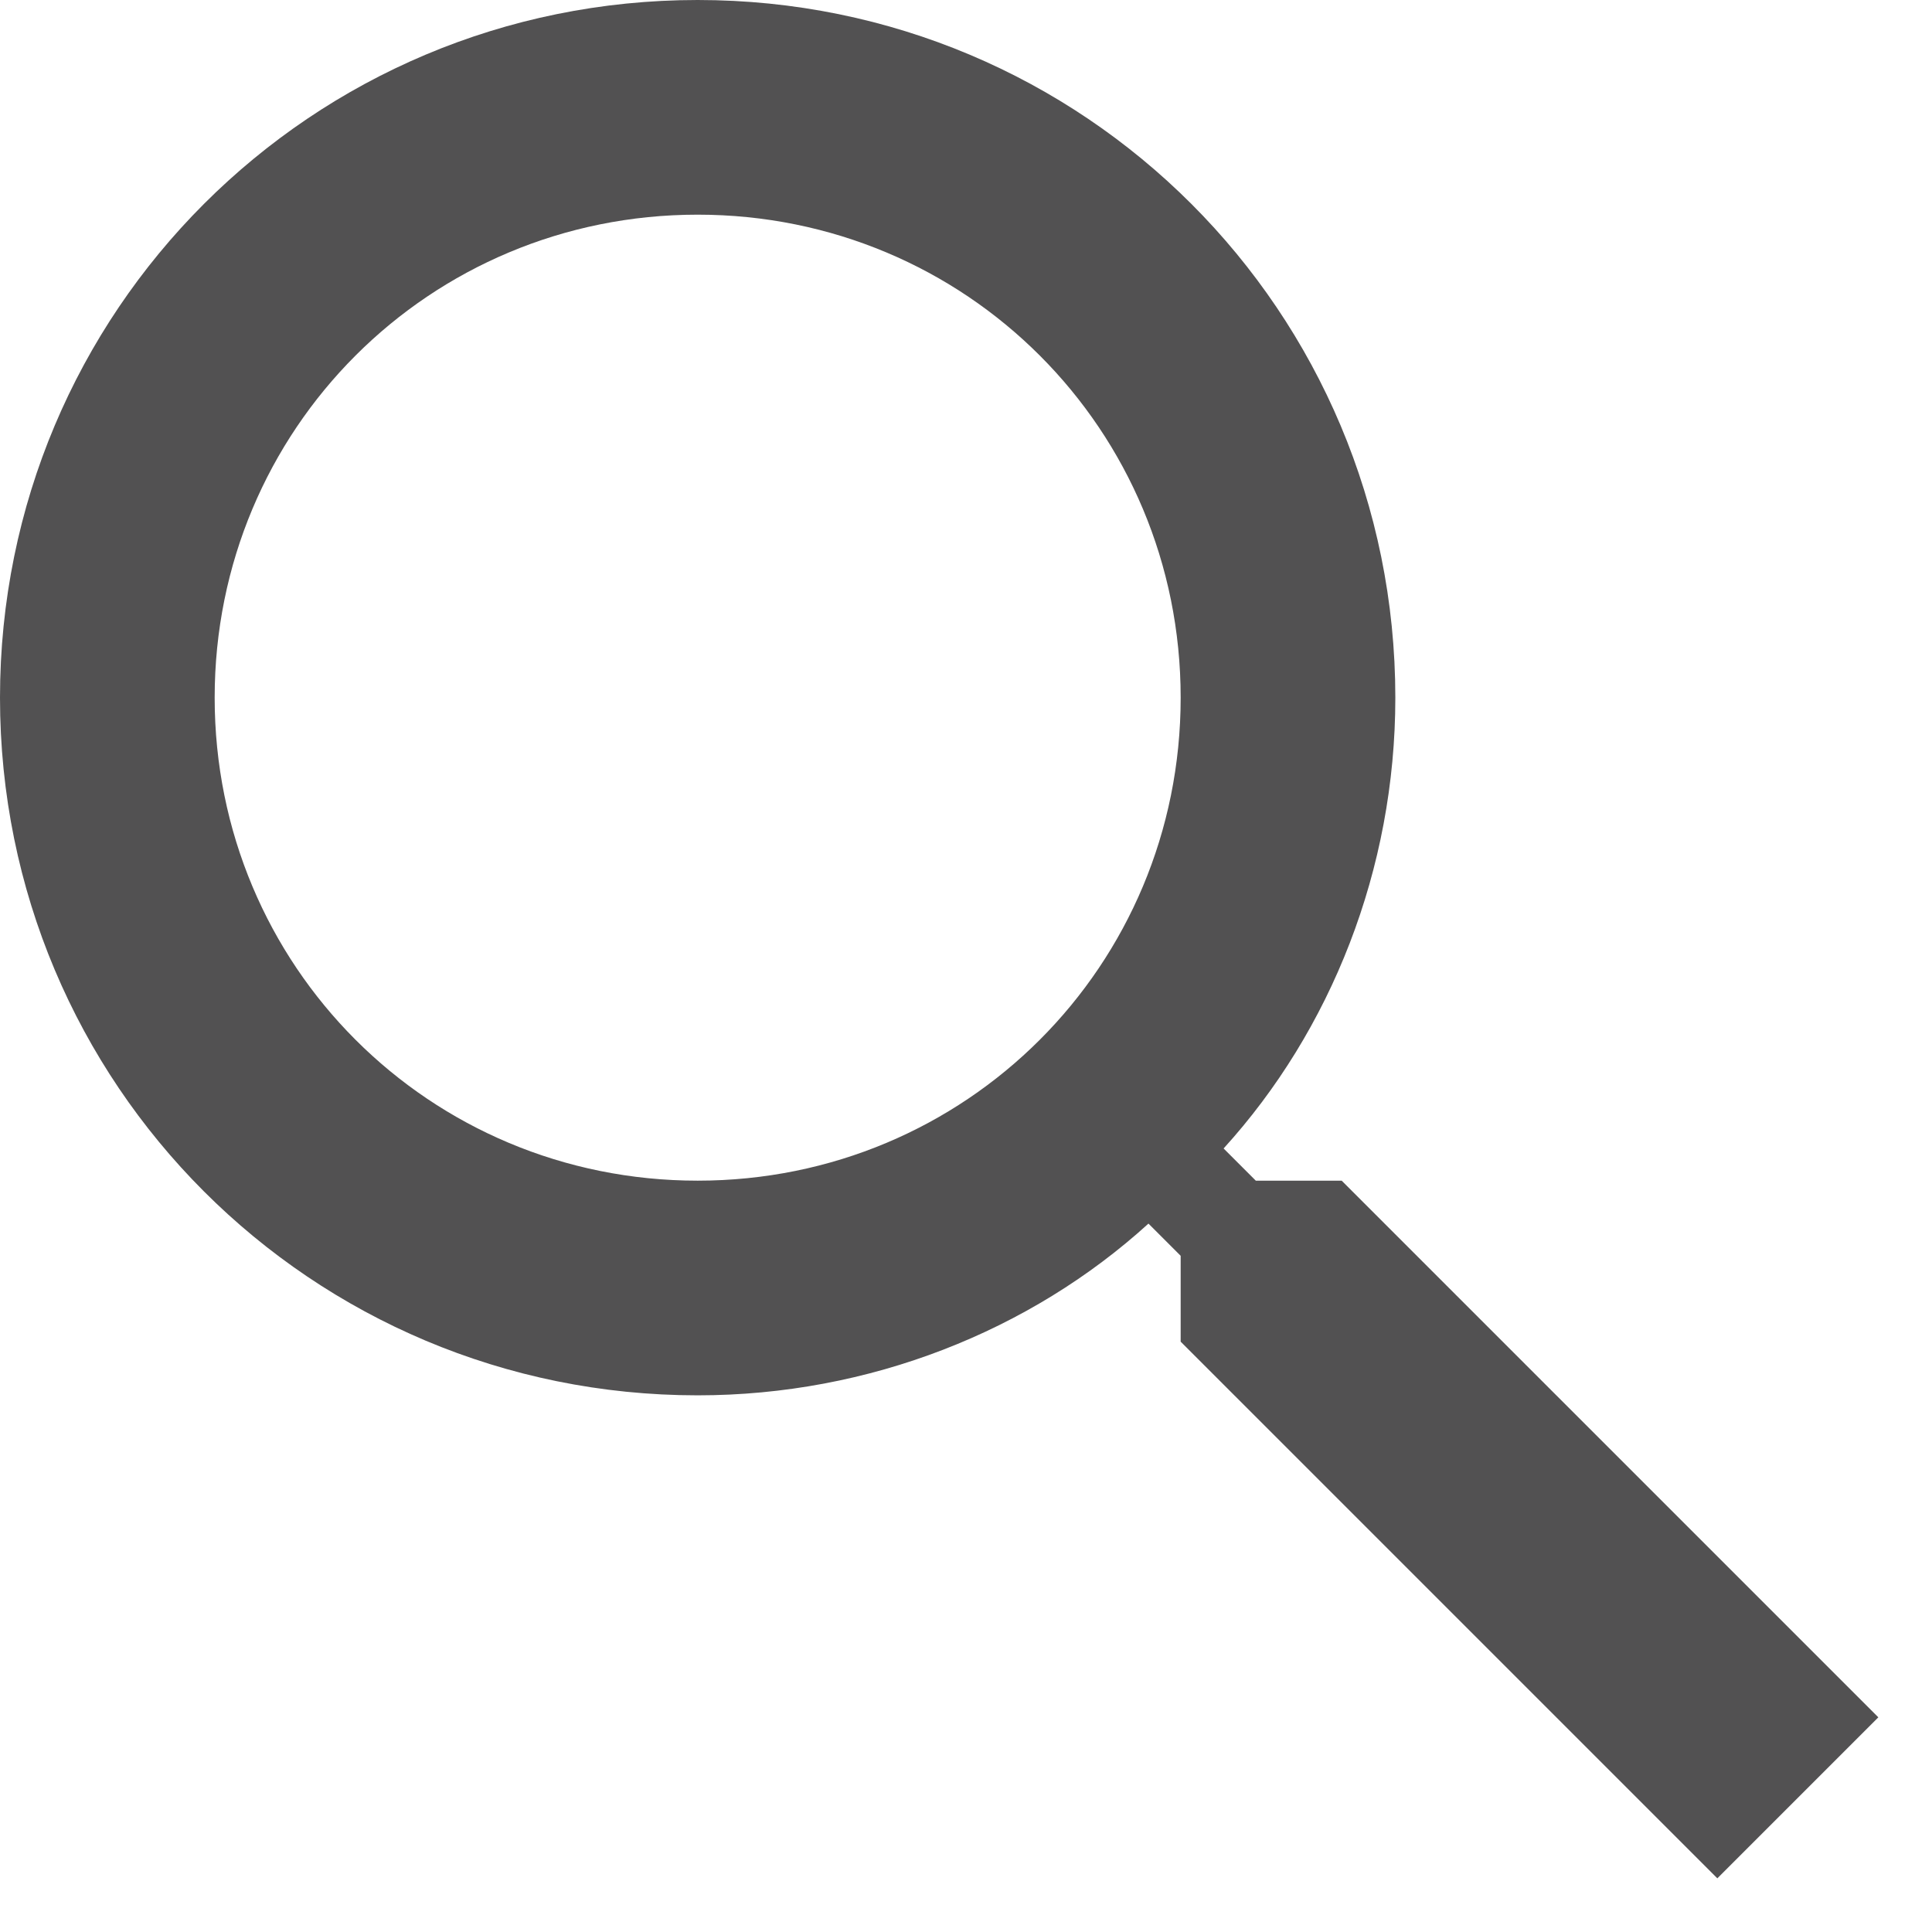
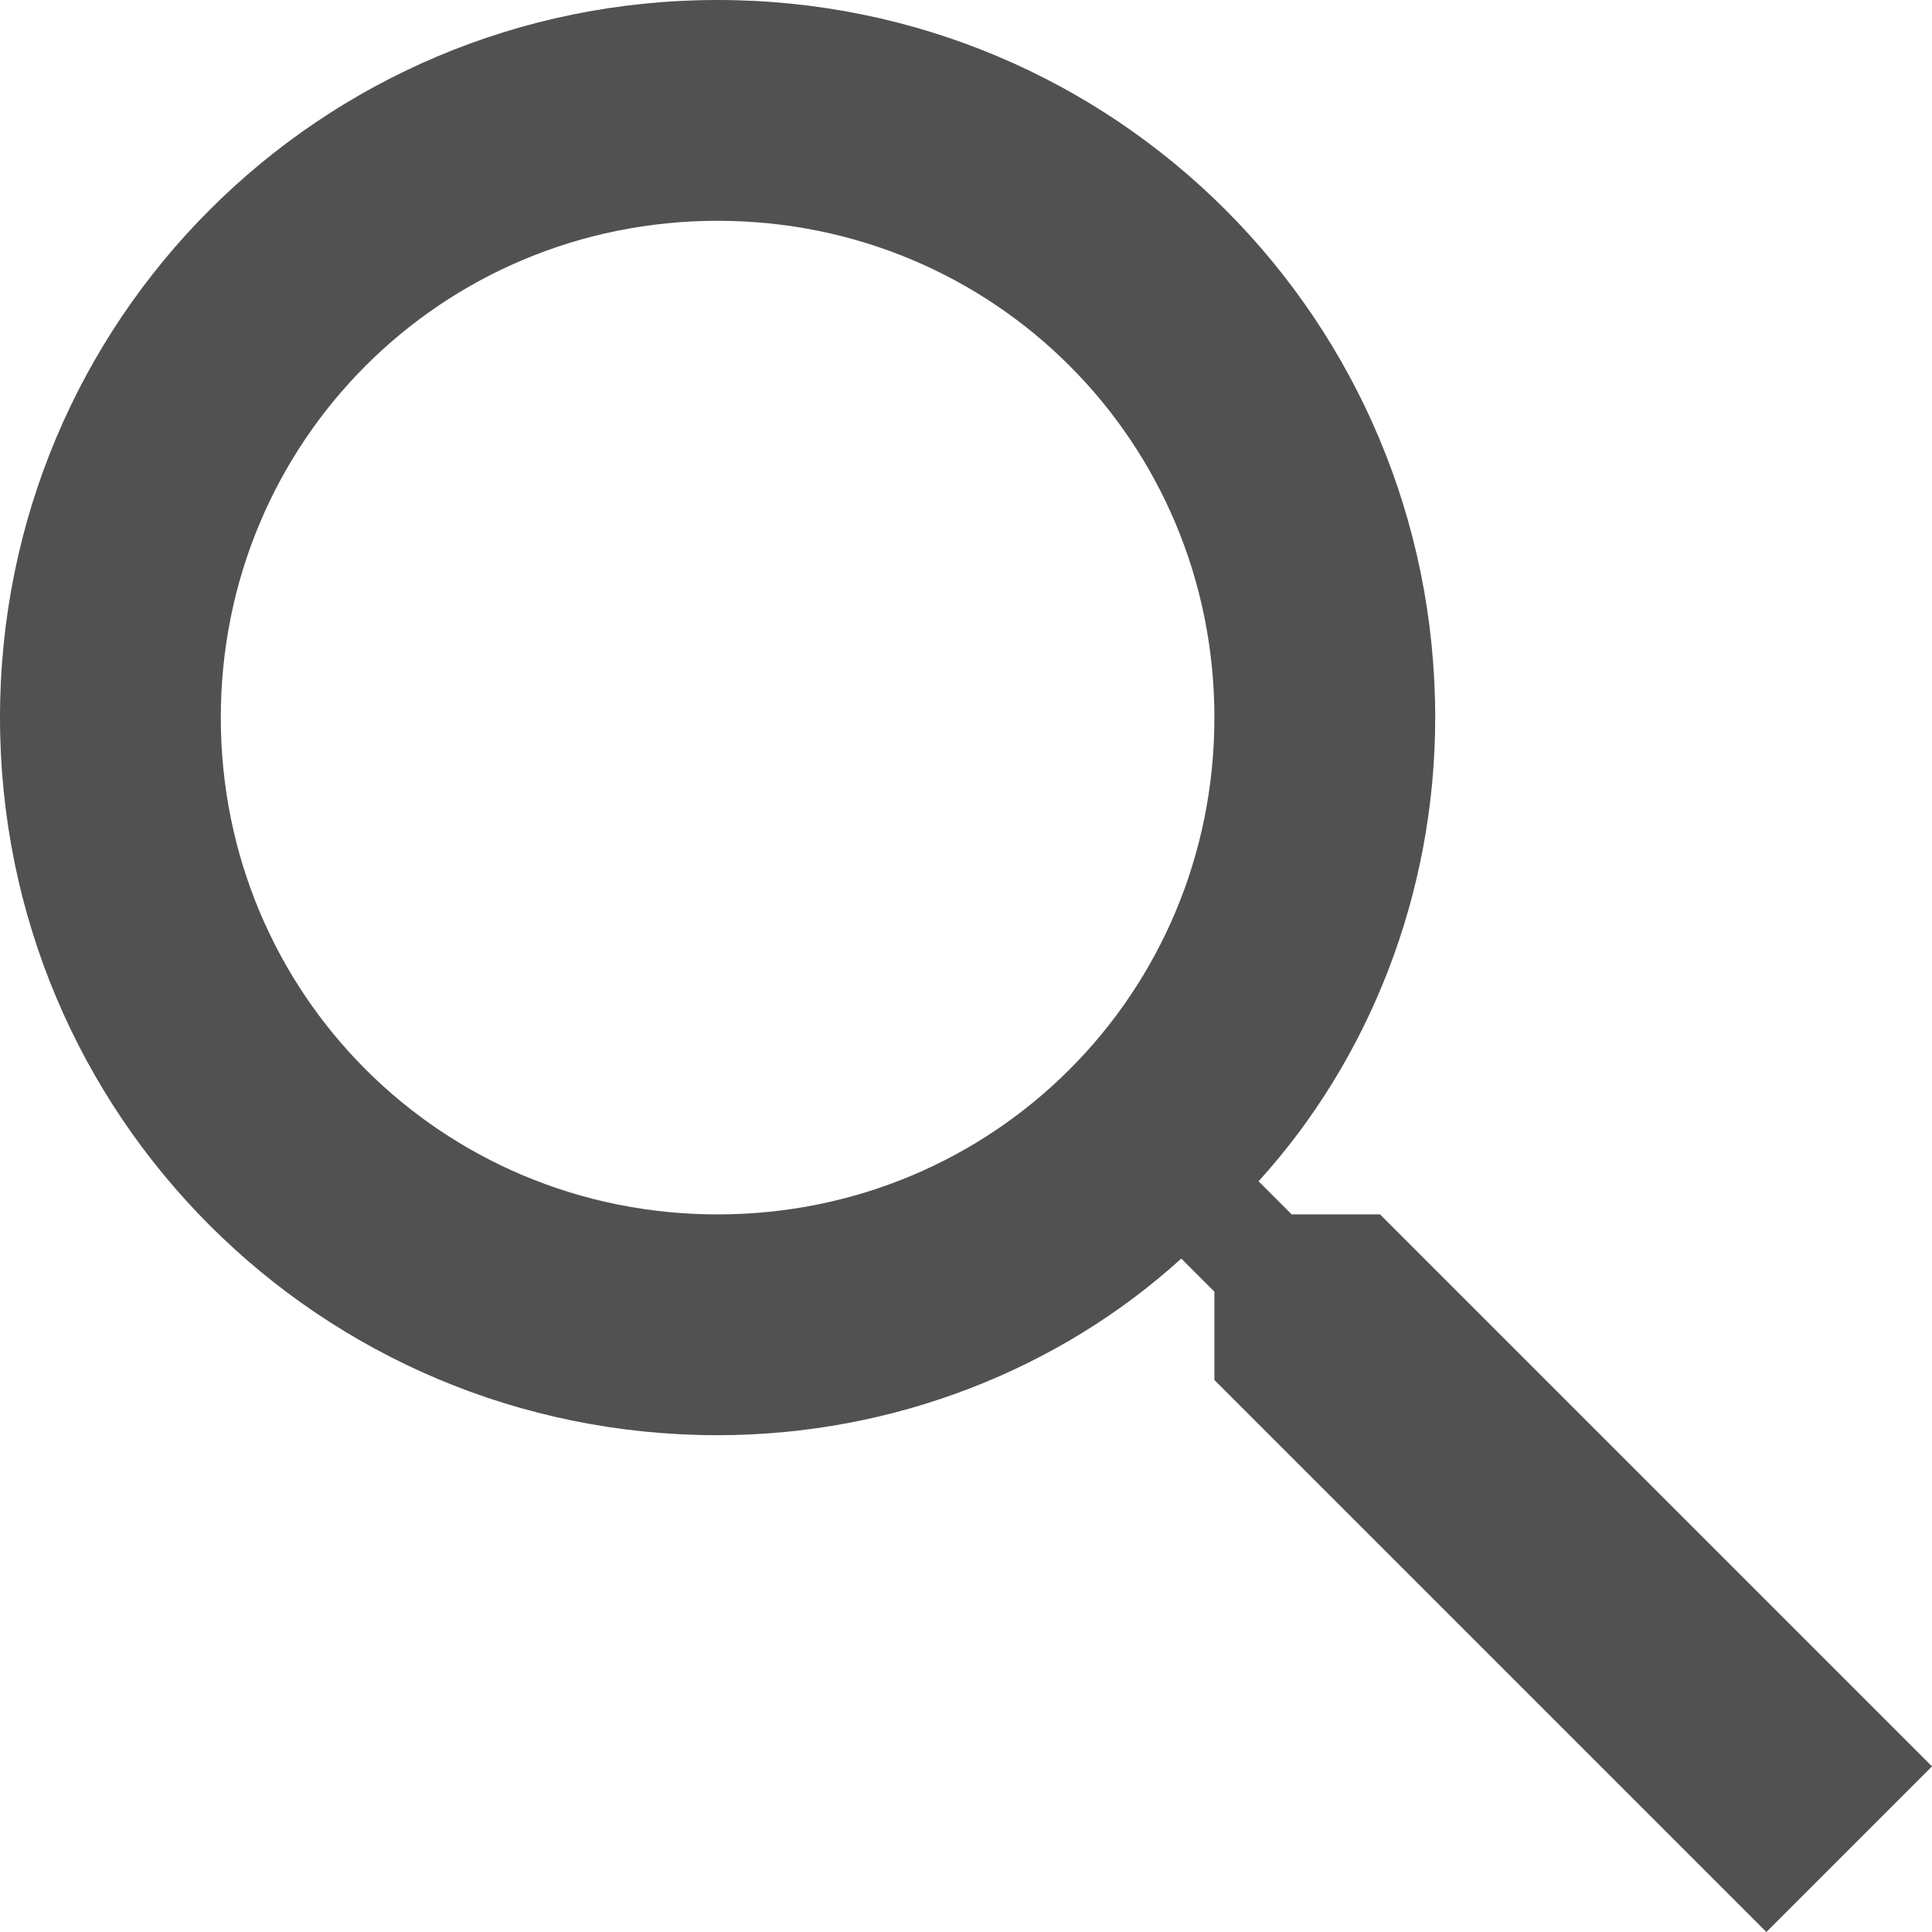
- <svg xmlns="http://www.w3.org/2000/svg" width="18" height="18" viewBox="0 0 18 18">
-   <path fill="#525152" fill-rule="evenodd" d="M12.5 11h-.8l-.3-.3c1-1.1 1.6-2.6 1.6-4.2C13 2.9 10.1 0 6.5 0S0 2.9 0 6.5 2.9 13 6.5 13c1.6 0 3.1-.6 4.2-1.6l.3.3v.8l5 5 1.5-1.5-5-5zm-6 0C4 11 2 9 2 6.5S4 2 6.5 2 11 4 11 6.5 9 11 6.5 11z" />
+ <svg xmlns="http://www.w3.org/2000/svg" width="14" height="14" viewBox="0 0 14 14" preserveAspectRatio="xMinYMin" id="svg2" version="1.1">
+   <defs id="defs8" />
+   <path d="M 10,8.8 H 9.36 l -0.24,-0.24 C 9.92,7.68 10.4,6.48 10.4,5.2 10.4,2.32 8.08,0 5.2,0 2.32,0 0,2.32 0,5.2 0,8.08 2.32,10.4 5.2,10.4 c 1.28,0 2.48,-0.48 3.36,-1.28 l 0.24,0.24 V 10 L 12.8,14 14,12.8 10,8.8 z m -4.8,0 C 3.2,8.8 1.6,7.2 1.6,5.2 1.6,3.2 3.2,1.6 5.2,1.6 c 2,0 3.6,1.6 3.6,3.6 0,2 -1.6,3.6 -3.6,3.6 z" id="path4" style="fill:#525152;fill-rule:evenodd" />
</svg>
